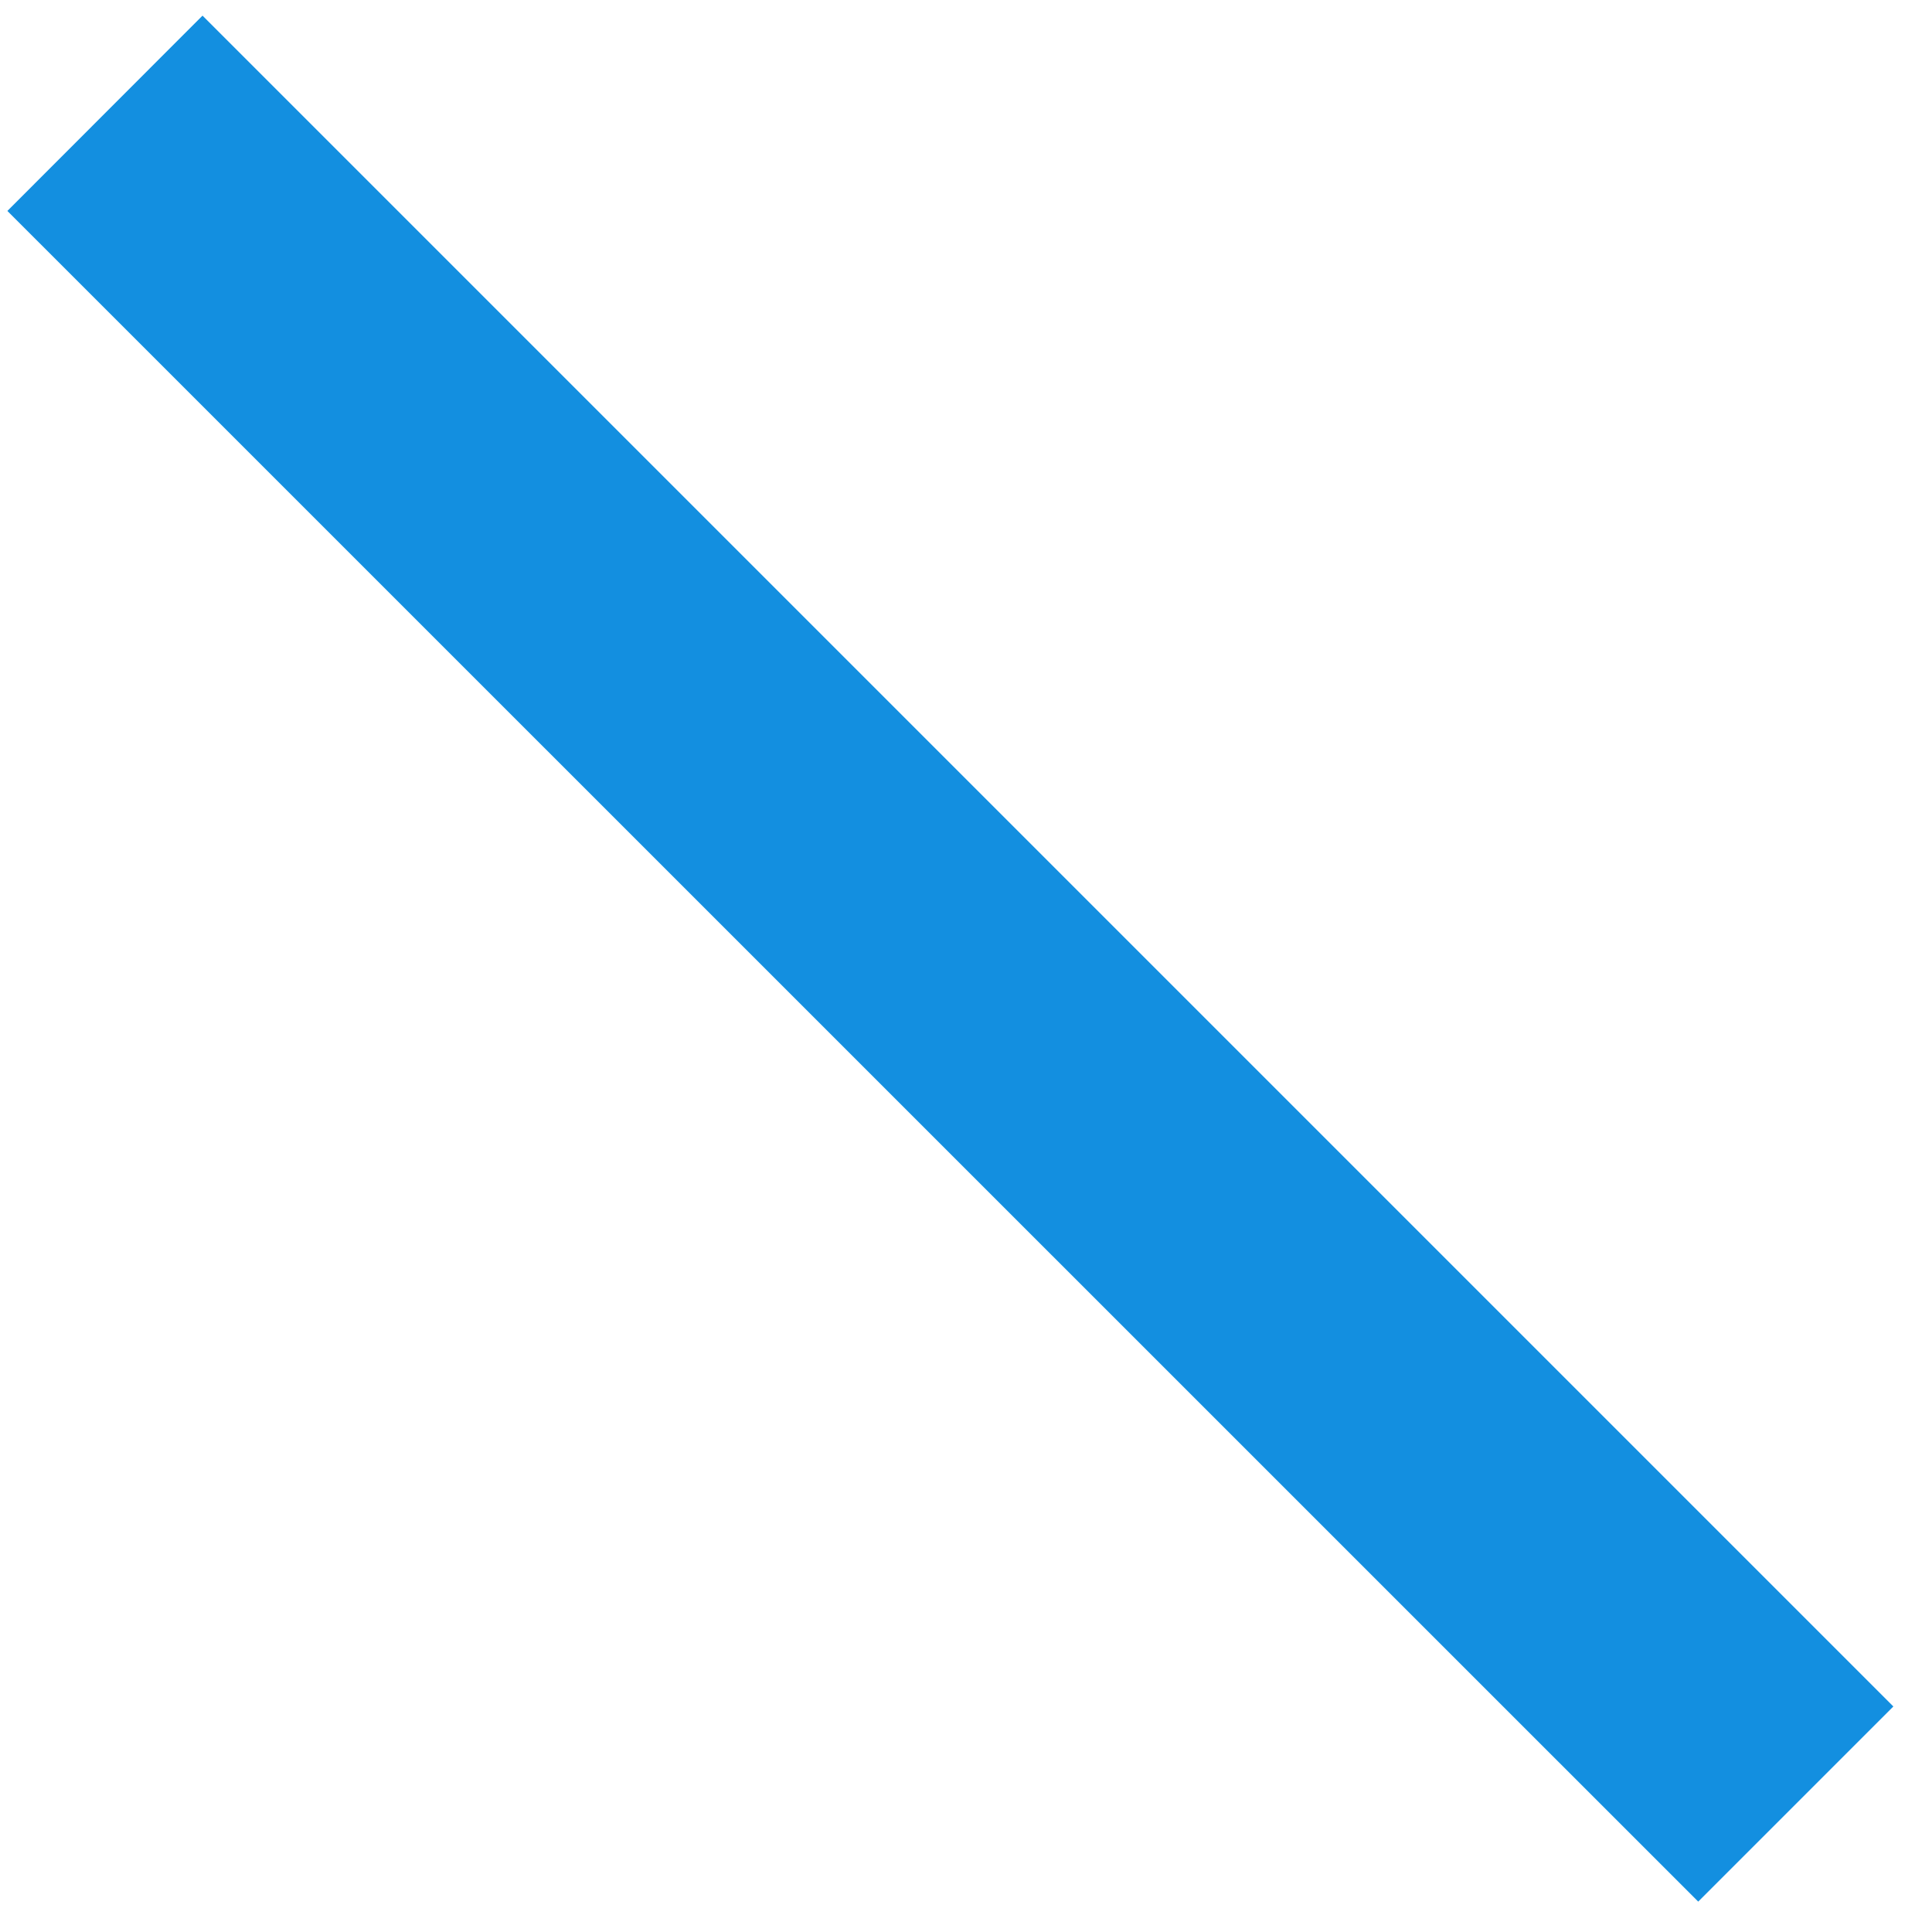
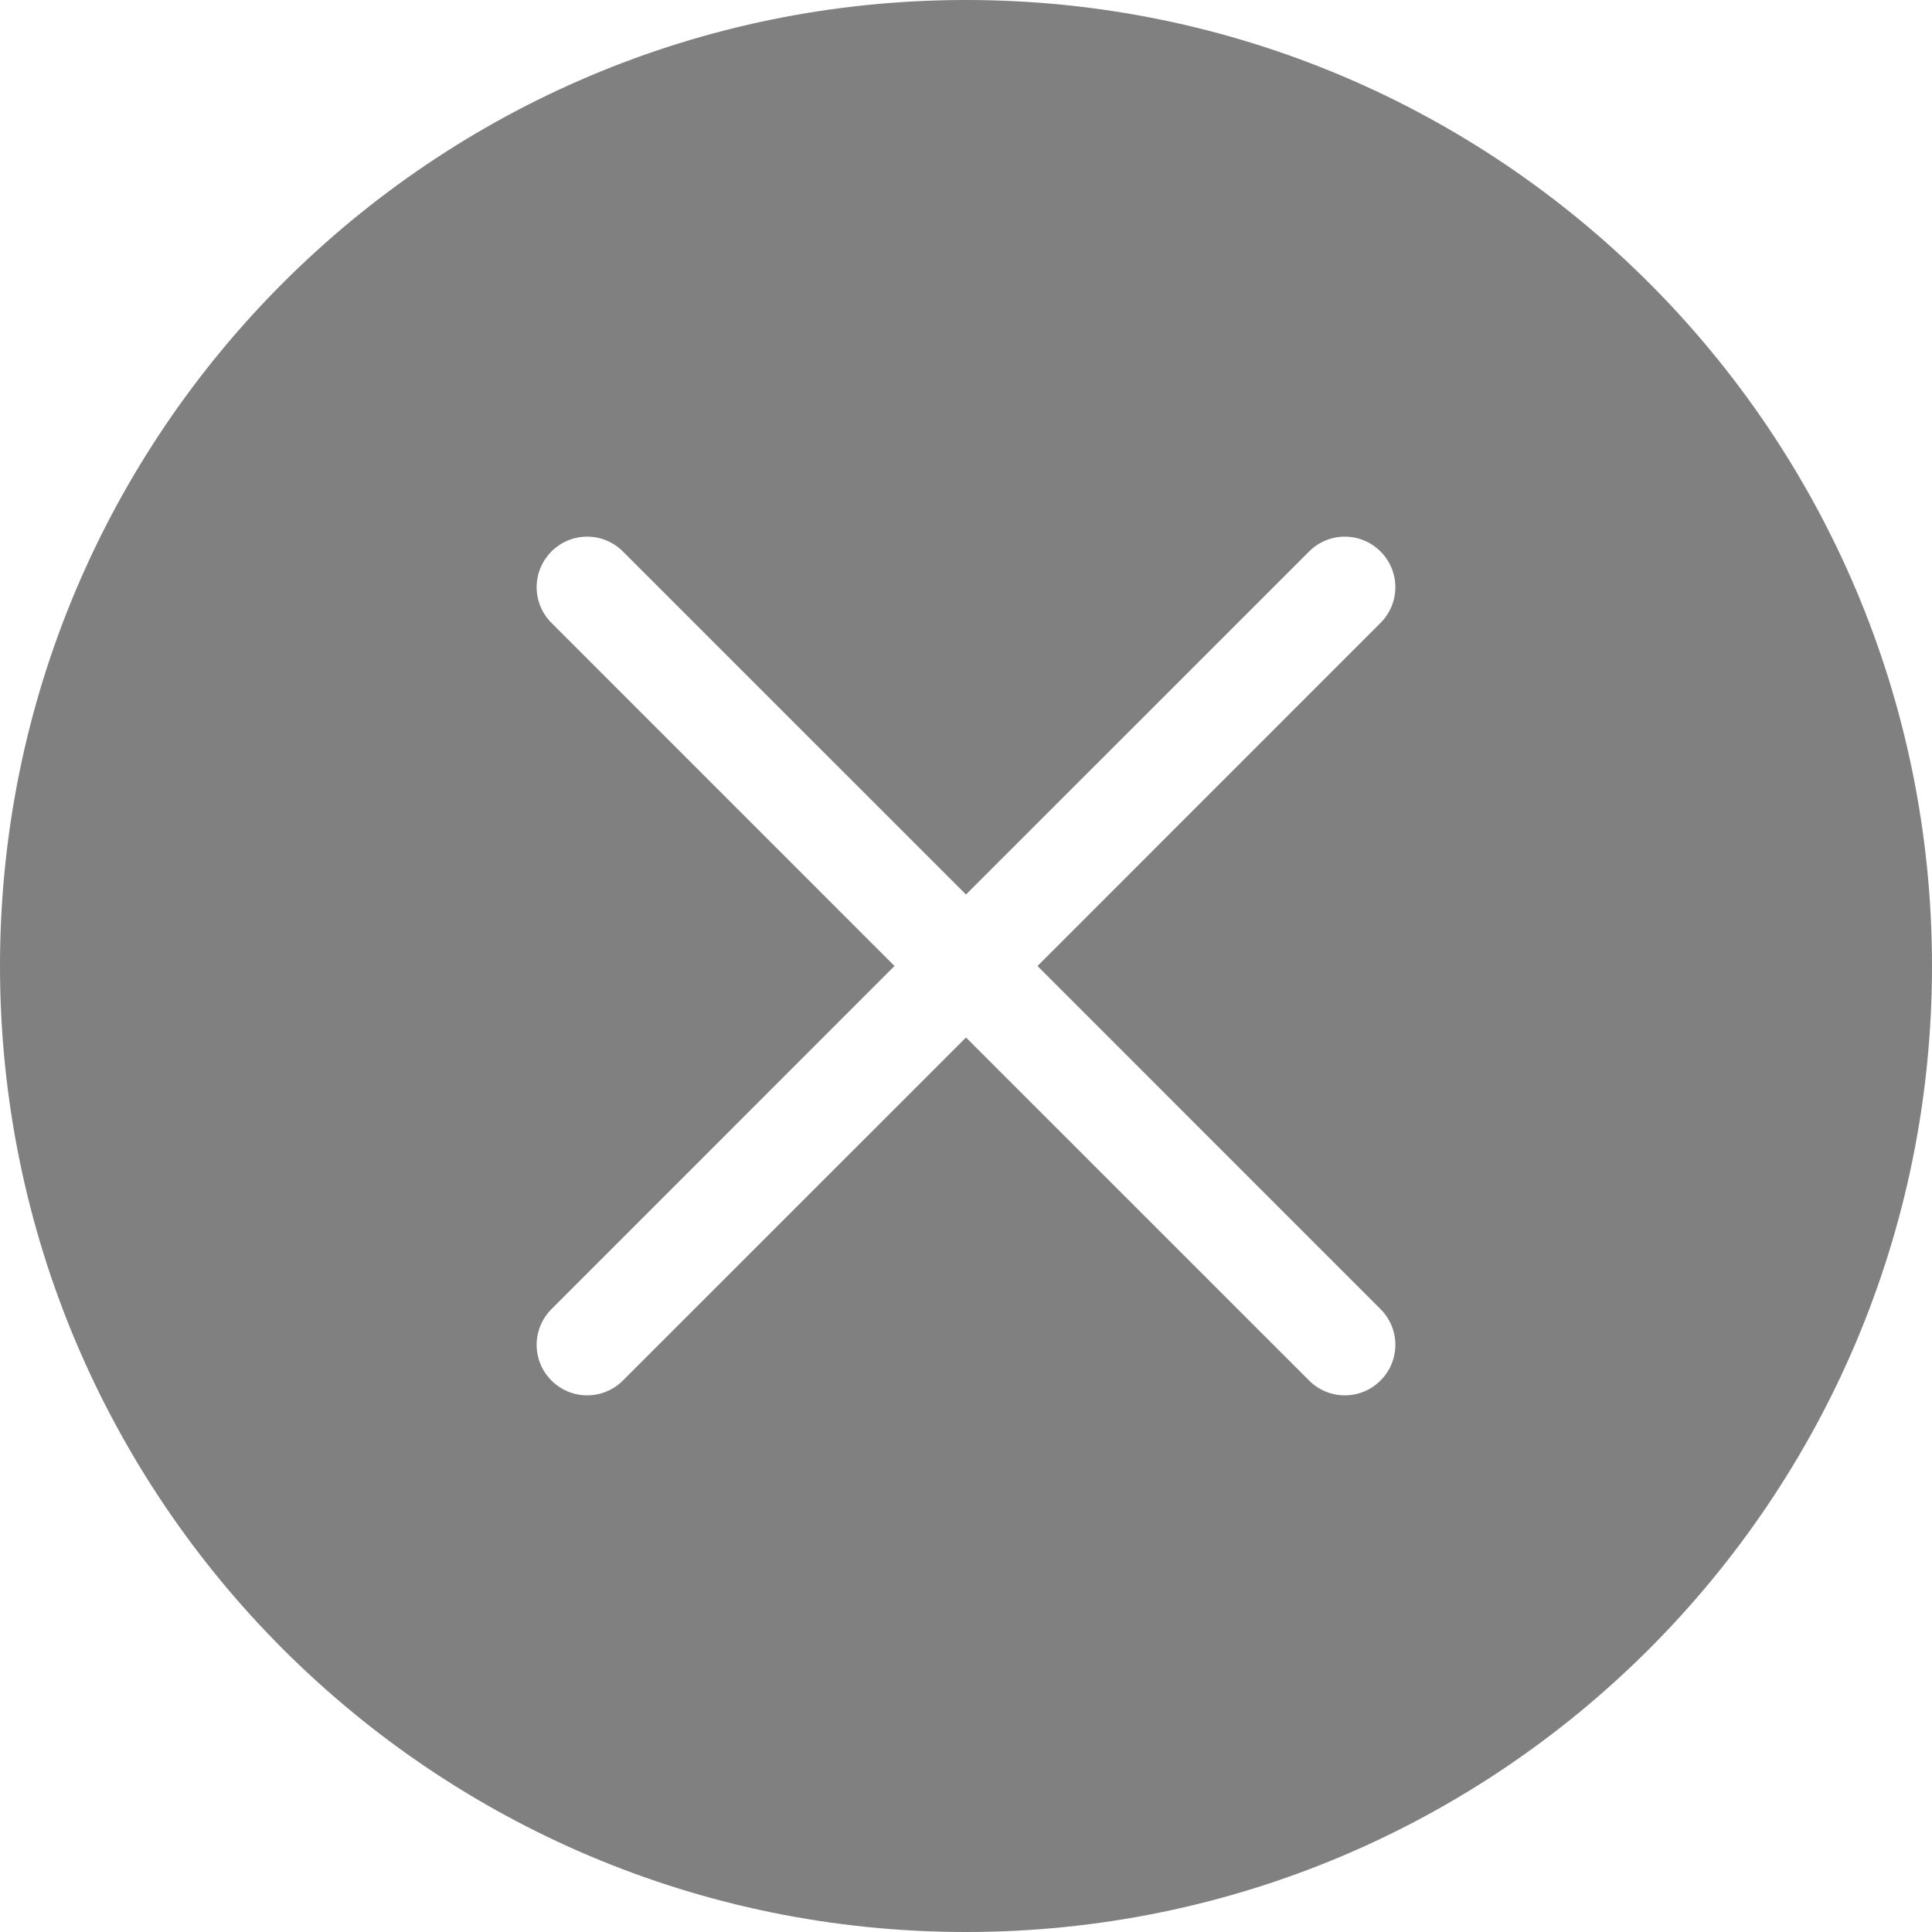
- <svg xmlns="http://www.w3.org/2000/svg" version="1.1" width="11px" height="11px">
-   <g transform="matrix(1 0 0 1 -2487 -532 )">
-     <path d="M 9.669 10.827  L 0.042 1.201  L 1.153 0.089  L 10.78 9.716  L 9.669 10.827  Z " fill-rule="nonzero" fill="#138fe0" stroke="none" transform="matrix(1 0 0 1 2487 532 )" />
+ <svg xmlns="http://www.w3.org/2000/svg" version="1.1" width="26px" height="26px">
+   <g transform="matrix(1 0 0 1 -2039 -878 )">
+     <path d="M 26 13  C 26 5.82  20.18 0  13 0  C 5.82 0  0 5.82  0 13  C 0 20.18  5.82 26  13 26  C 20.18 26  26 20.18  26 13  Z M 7.902 18.778  C 7.527 18.778  7.222 18.473  7.222 18.098  C 7.222 17.917  7.294 17.744  7.422 17.617  L 12.038 13  L 7.422 8.383  C 7.294 8.256  7.222 8.083  7.222 7.902  C 7.222 7.527  7.527 7.222  7.902 7.222  C 8.083 7.222  8.256 7.294  8.383 7.422  L 13 12.038  L 17.617 7.422  C 17.744 7.294  17.917 7.222  18.098 7.222  C 18.473 7.222  18.778 7.527  18.778 7.902  C 18.778 8.083  18.706 8.256  18.578 8.383  L 13.962 13  L 18.578 17.617  C 18.706 17.744  18.778 17.917  18.778 18.098  C 18.778 18.473  18.473 18.778  18.098 18.778  C 17.917 18.778  17.744 18.706  17.617 18.578  L 13 13.962  L 8.383 18.578  C 8.256 18.706  8.083 18.778  7.902 18.778  Z " fill-rule="nonzero" fill="#000000" stroke="none" fill-opacity="0.498" transform="matrix(1 0 0 1 2039 878 )" />
  </g>
</svg>
